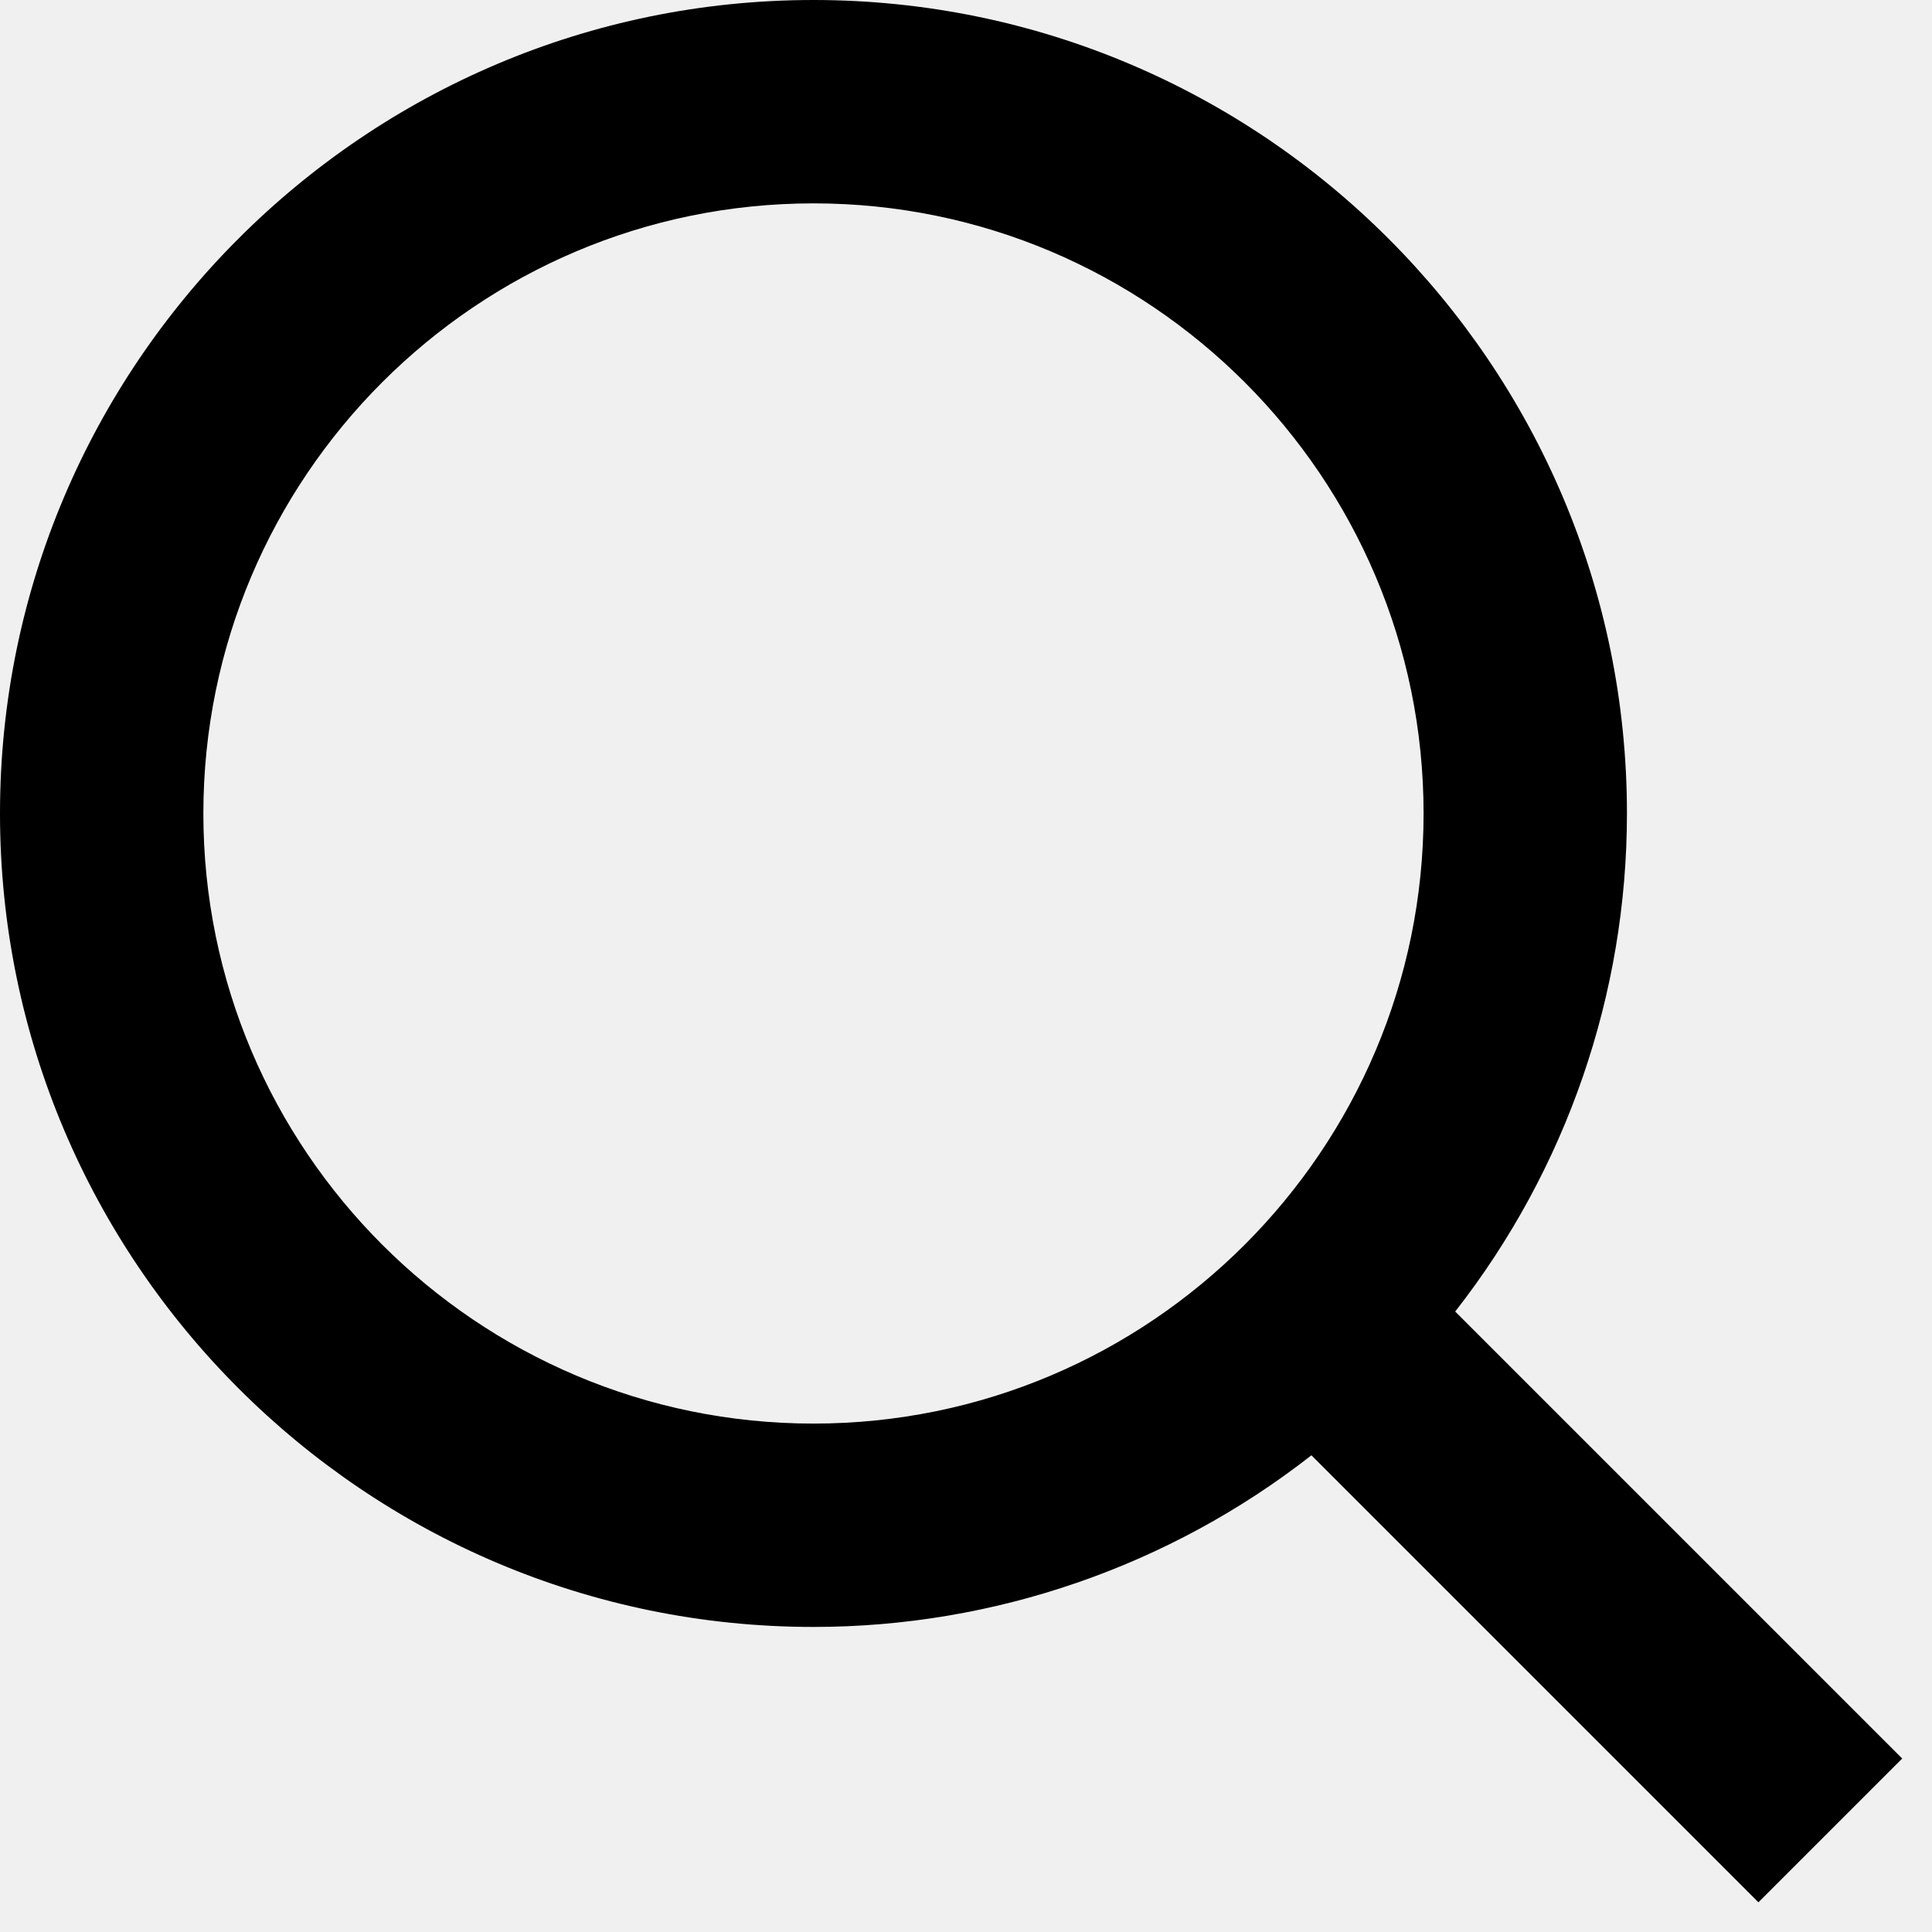
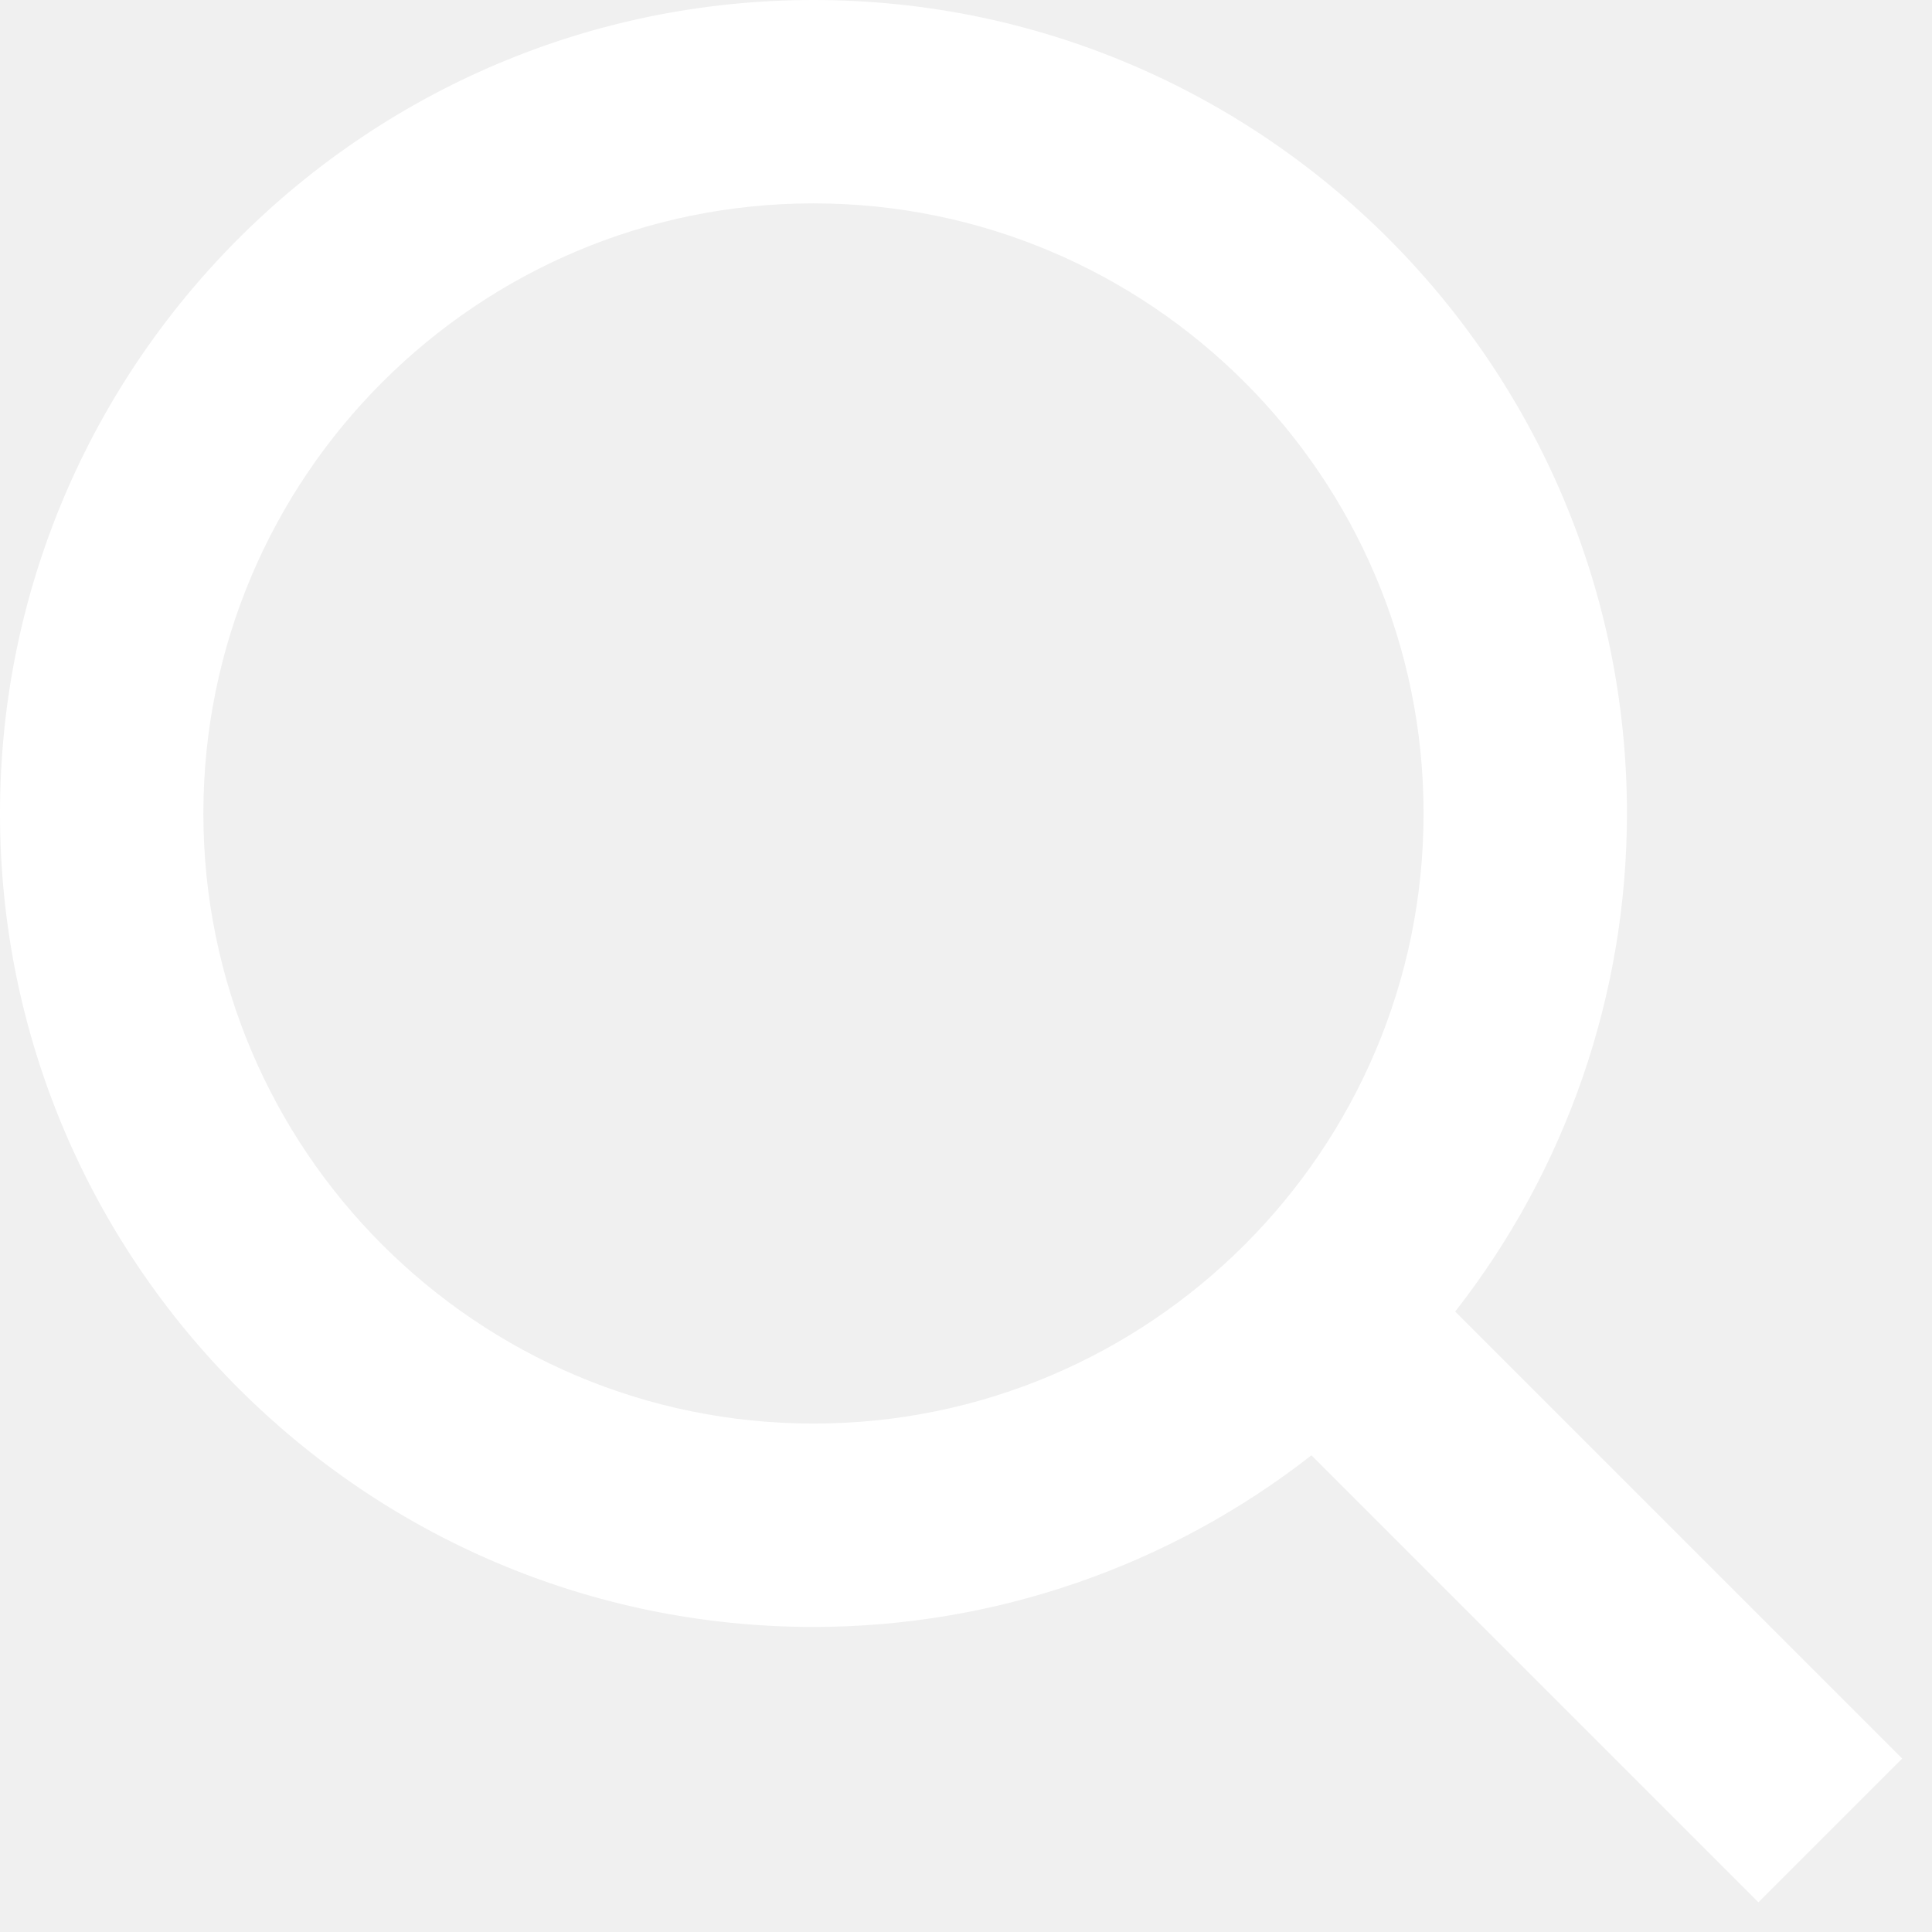
<svg xmlns="http://www.w3.org/2000/svg" width="19" height="19" viewBox="0 0 19 19" fill="none">
-   <path d="M8 16C9.775 16 11.499 15.405 12.897 14.312L17.293 18.708L18.707 17.294L14.311 12.898C15.405 11.5 16 9.775 16 8C16 3.589 12.411 0 8 0C3.589 0 0 3.589 0 8C0 12.411 3.589 16 8 16ZM8 2C11.309 2 14 4.691 14 8C14 11.309 11.309 14 8 14C4.691 14 2 11.309 2 8C2 4.691 4.691 2 8 2Z" fill="black" />
+   <path d="M8 16C9.775 16 11.499 15.405 12.897 14.312L17.293 18.708L18.707 17.294L14.311 12.898C15.405 11.5 16 9.775 16 8C16 3.589 12.411 0 8 0C3.589 0 0 3.589 0 8C0 12.411 3.589 16 8 16ZM8 2C11.309 2 14 4.691 14 8C14 11.309 11.309 14 8 14C4.691 14 2 11.309 2 8C2 4.691 4.691 2 8 2Z" fill="white" />
</svg>
